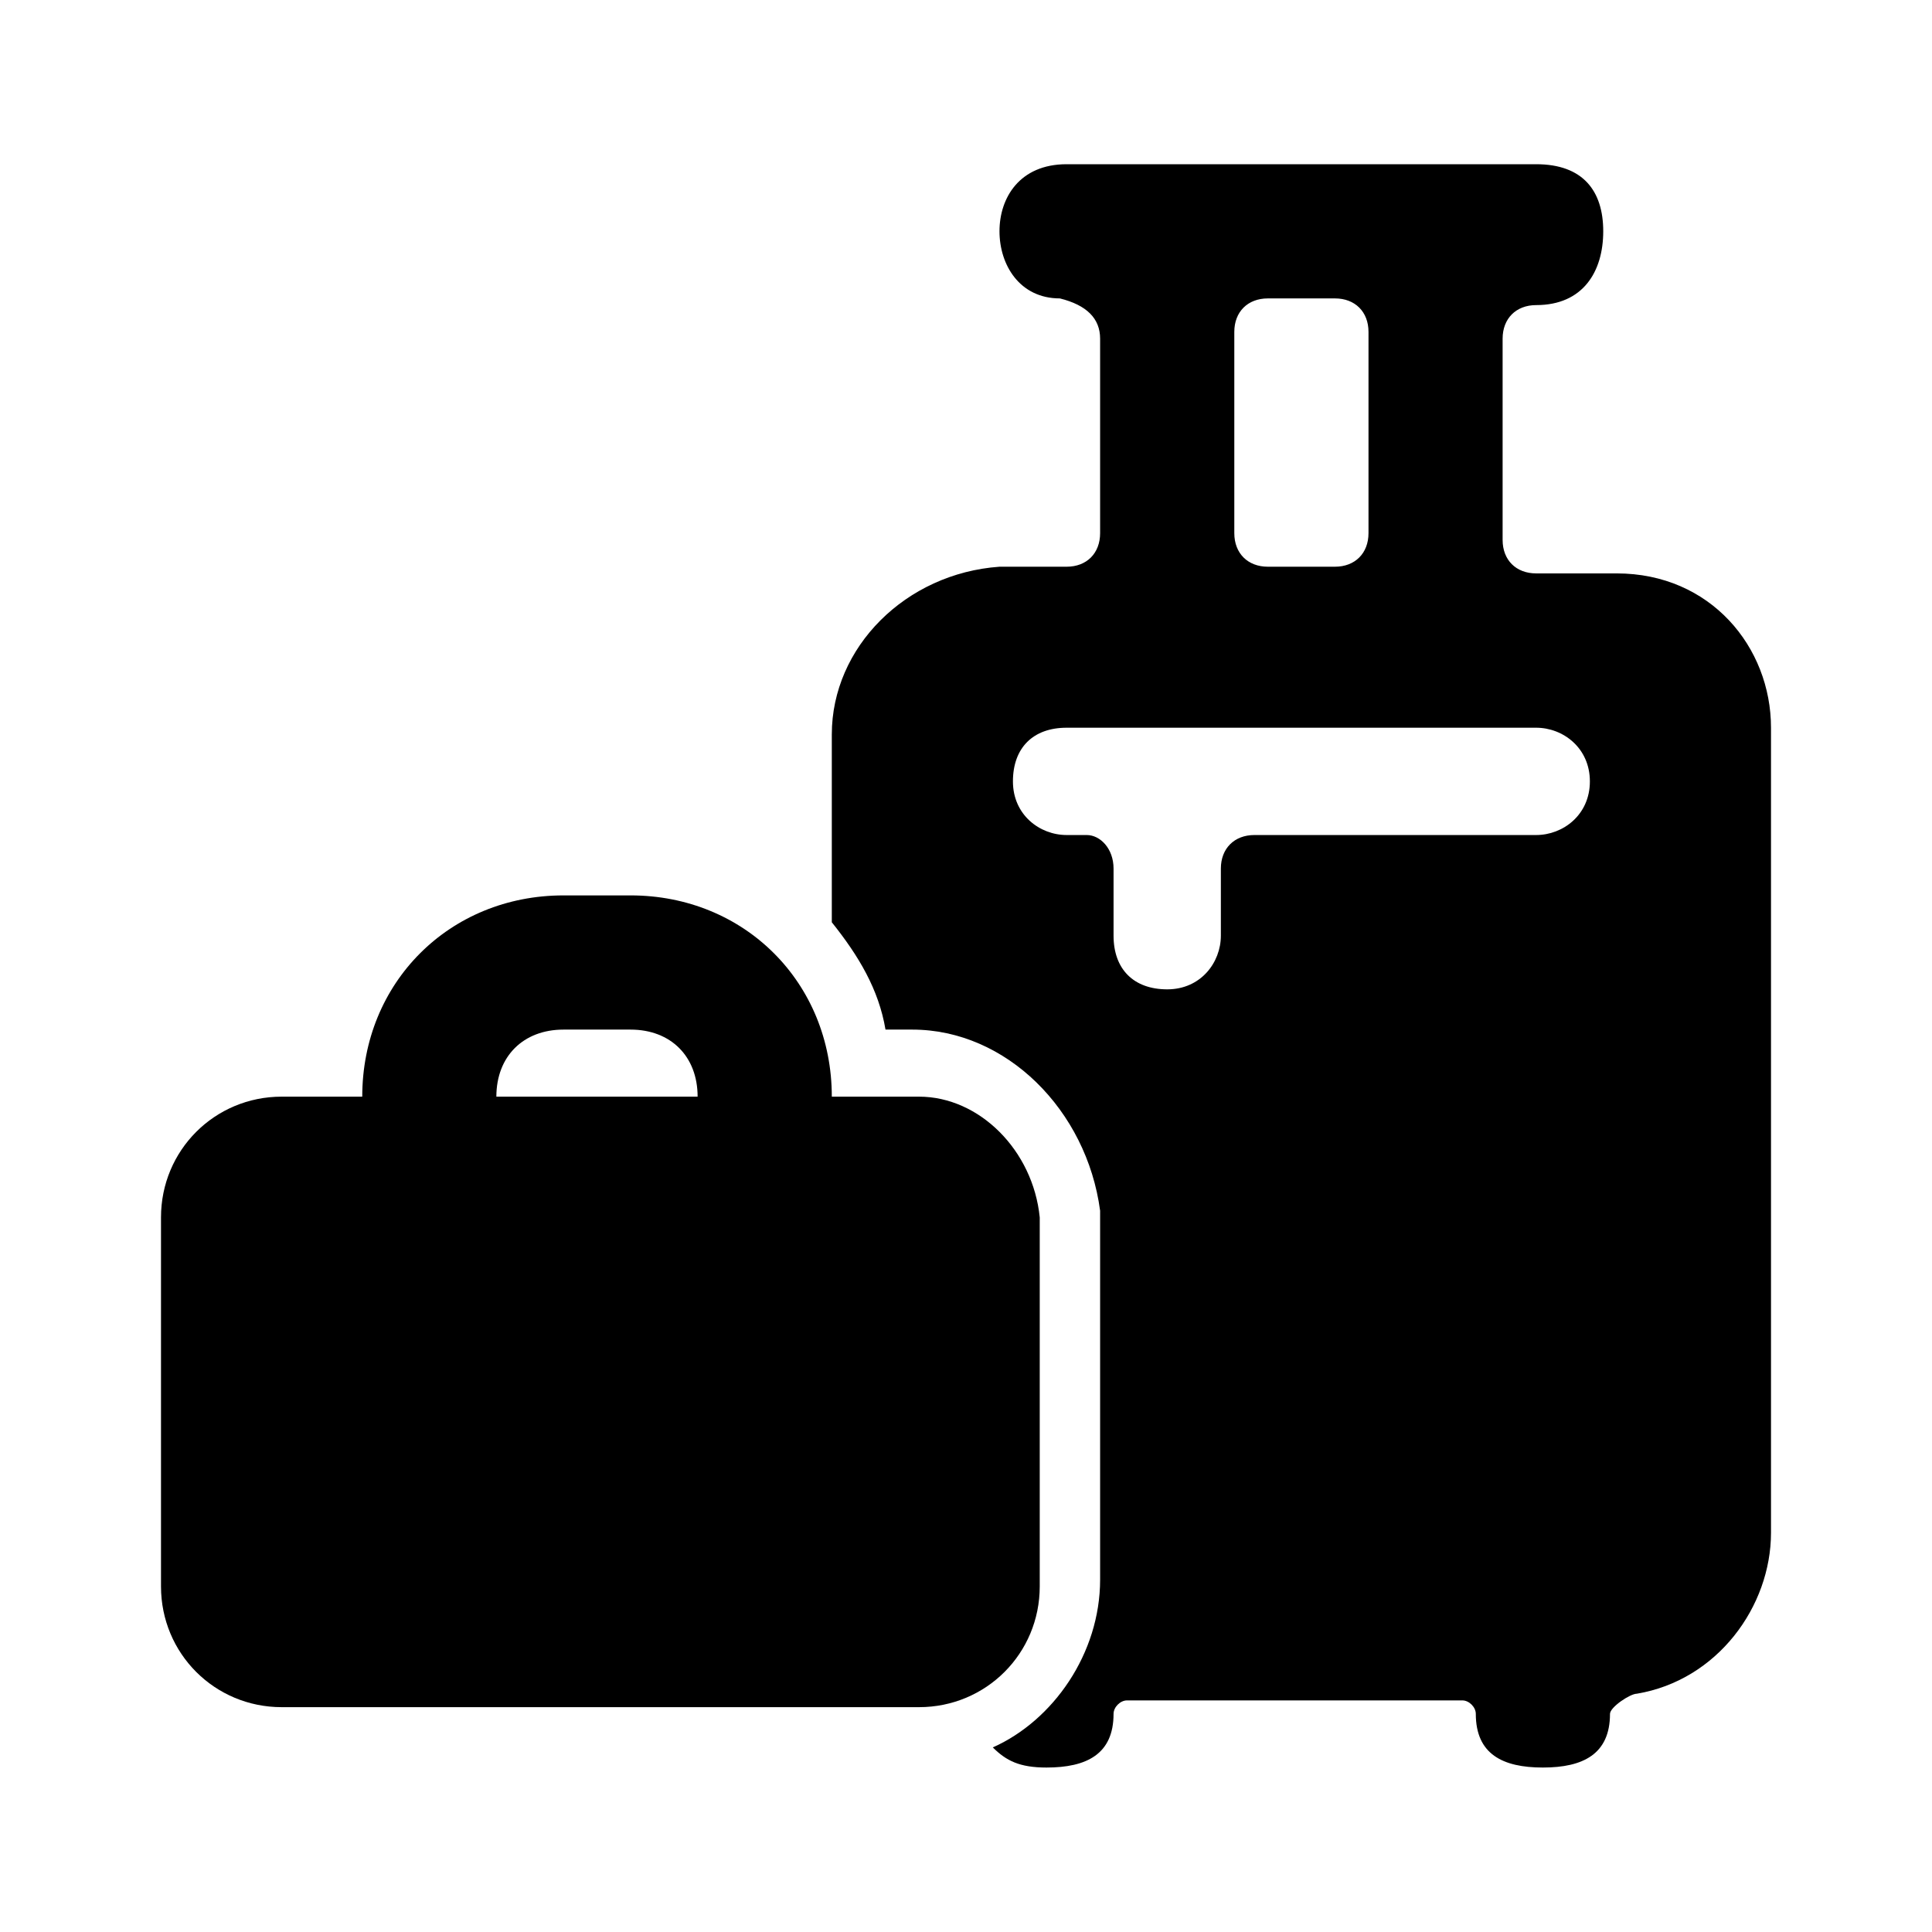
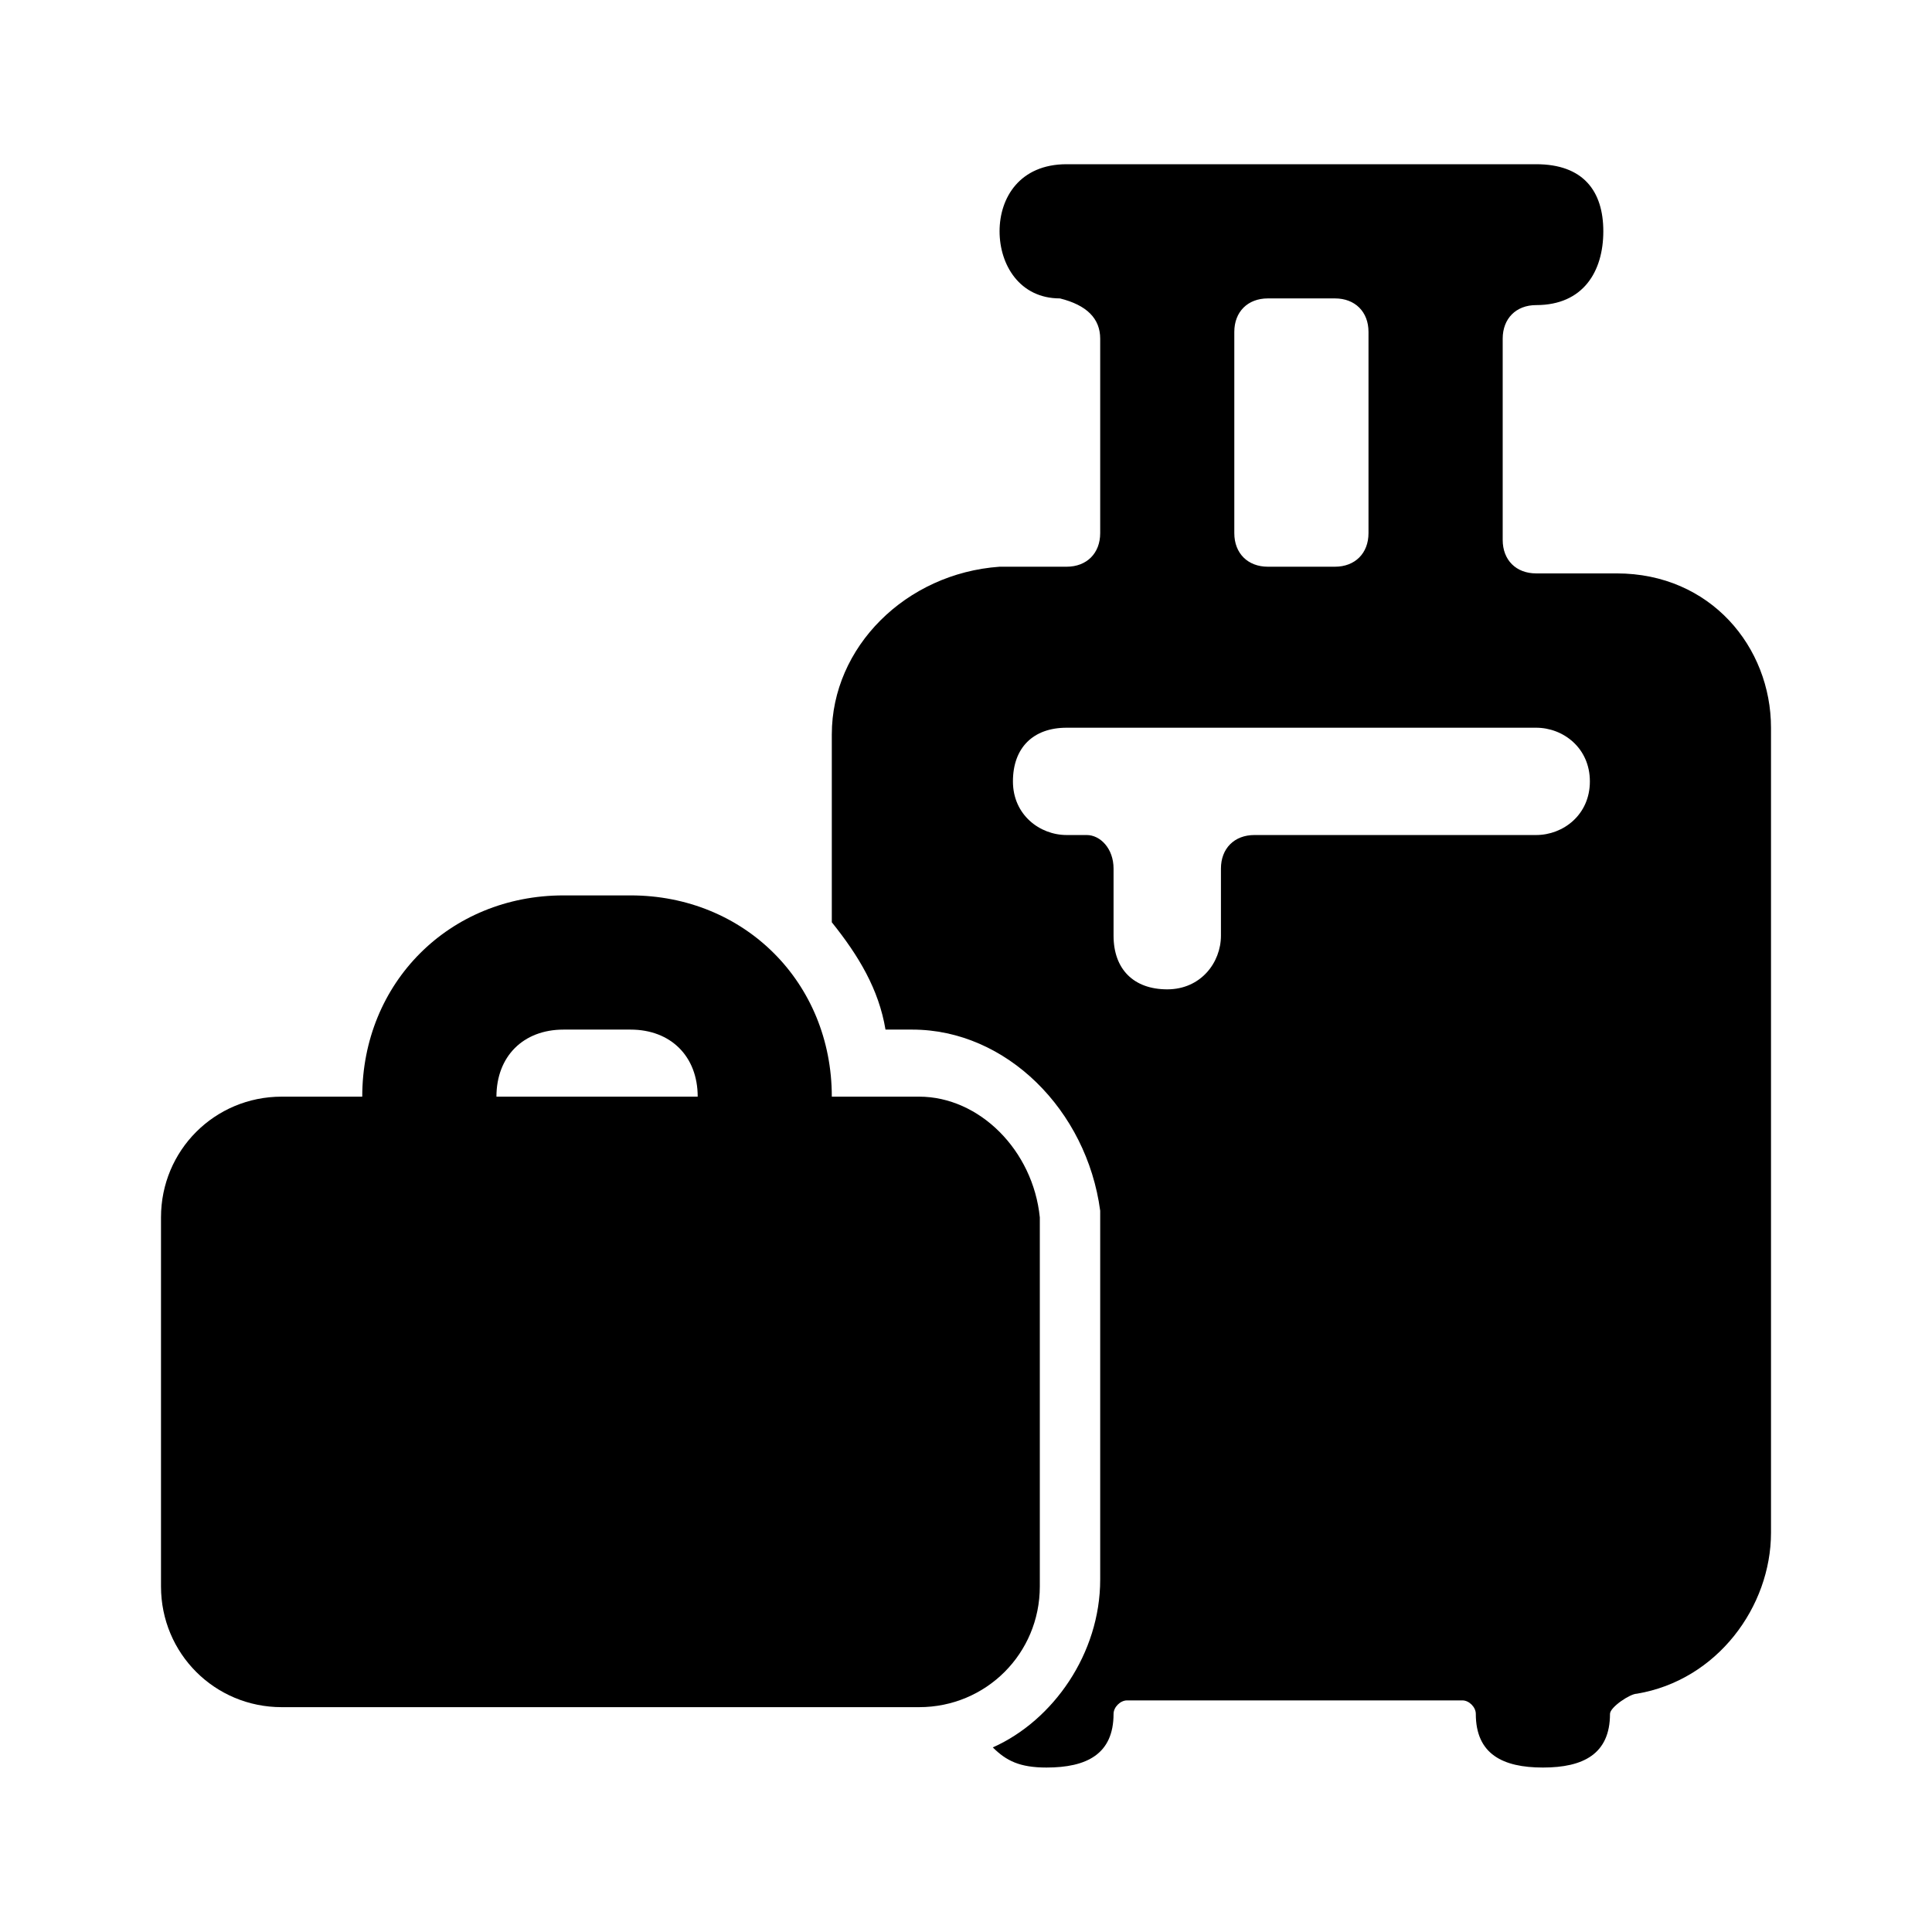
<svg width="24" height="24" viewBox="0 0 24 24">
-   <path d="M19.083 7.123C18.833 7.123 18.666 6.957 18.666 6.707V4.207C18.666 3.957 18.833 3.79 19.083 3.79C19.666 3.79 19.916 3.373 19.916 2.873C19.916 2.373 19.666 2.04 19.083 2.04H13.25C12.666 2.04 12.416 2.457 12.416 2.873C12.416 3.29 12.666 3.707 13.166 3.707C13.5 3.79 13.666 3.957 13.666 4.207V6.623C13.666 6.873 13.5 7.04 13.25 7.04H12.416C11.25 7.123 10.333 8.04 10.333 9.123V11.457C10.666 11.873 10.916 12.29 11 12.79H11.333C12.5 12.79 13.5 13.79 13.666 15.04V19.623C13.666 20.54 13.083 21.373 12.333 21.707C12.5 21.873 12.666 21.957 13 21.957C13.5 21.957 13.833 21.79 13.833 21.29C13.833 21.207 13.916 21.123 14 21.123H18.166C18.25 21.123 18.333 21.207 18.333 21.29C18.333 21.79 18.666 21.957 19.166 21.957C19.666 21.957 20 21.79 20 21.29C20 21.207 20.25 21.04 20.333 21.04C21.333 20.873 22 19.957 22 19.04V9.04C22 8.04 21.25 7.123 20.083 7.123H19.083ZM15.75 3.707H16.583C16.833 3.707 17 3.873 17 4.123V6.623C17 6.873 16.833 7.04 16.583 7.04H15.75C15.5 7.04 15.333 6.873 15.333 6.623V4.123C15.333 3.873 15.5 3.707 15.75 3.707ZM19.083 10.373H15.583C15.333 10.373 15.166 10.54 15.166 10.79V11.623C15.166 11.957 14.916 12.29 14.5 12.29C14.083 12.29 13.833 12.04 13.833 11.623V10.79C13.833 10.54 13.666 10.373 13.5 10.373H13.25C12.916 10.373 12.583 10.123 12.583 9.707C12.583 9.29 12.833 9.04 13.25 9.04H19.083C19.416 9.04 19.75 9.29 19.75 9.707C19.75 10.123 19.416 10.373 19.083 10.373Z" />
-   <path d="M11.416 13.623H10.333C10.333 12.207 9.25 11.123 7.833 11.123H7C5.583 11.123 4.5 12.207 4.5 13.623H3.5C2.666 13.623 2 14.29 2 15.123V19.707C2 20.54 2.666 21.207 3.5 21.207H11.416C12.25 21.207 12.916 20.54 12.916 19.707V15.123C12.833 14.29 12.166 13.623 11.416 13.623ZM6.166 13.623C6.166 13.123 6.5 12.79 7 12.79H7.833C8.333 12.79 8.666 13.123 8.666 13.623H6.166Z" />
+   <path d="M19.083 7.123C18.833 7.123 18.667 6.957 18.667 6.707V4.207C18.667 3.957 18.833 3.79 19.083 3.79C19.667 3.79 19.917 3.373 19.917 2.873C19.917 2.373 19.667 2.04 19.083 2.04H13.25C12.667 2.04 12.417 2.457 12.417 2.873C12.417 3.29 12.667 3.707 13.167 3.707C13.5 3.79 13.667 3.957 13.667 4.207V6.623C13.667 6.873 13.5 7.04 13.25 7.04H12.417C11.25 7.123 10.333 8.04 10.333 9.123V11.457C10.667 11.873 10.917 12.29 11 12.79H11.333C12.5 12.79 13.5 13.79 13.667 15.04V19.623C13.667 20.54 13.083 21.373 12.333 21.707C12.5 21.873 12.667 21.957 13 21.957C13.5 21.957 13.833 21.79 13.833 21.29C13.833 21.207 13.917 21.123 14 21.123H18.167C18.25 21.123 18.333 21.207 18.333 21.29C18.333 21.79 18.667 21.957 19.167 21.957C19.667 21.957 20 21.79 20 21.29C20 21.207 20.25 21.04 20.333 21.04C21.333 20.873 22 19.957 22 19.04V9.04C22 8.04 21.25 7.123 20.083 7.123H19.083ZM15.75 3.707H16.583C16.833 3.707 17 3.873 17 4.123V6.623C17 6.873 16.833 7.04 16.583 7.04H15.75C15.5 7.04 15.333 6.873 15.333 6.623V4.123C15.333 3.873 15.5 3.707 15.75 3.707ZM19.083 10.373H15.583C15.333 10.373 15.167 10.54 15.167 10.79V11.623C15.167 11.957 14.917 12.29 14.5 12.29C14.083 12.29 13.833 12.04 13.833 11.623V10.79C13.833 10.54 13.667 10.373 13.5 10.373H13.25C12.917 10.373 12.583 10.123 12.583 9.707C12.583 9.29 12.833 9.04 13.25 9.04H19.083C19.417 9.04 19.75 9.29 19.75 9.707C19.75 10.123 19.417 10.373 19.083 10.373Z" />
+   <path d="M11.417 13.623H10.333C10.333 12.207 9.25 11.123 7.833 11.123H7C5.583 11.123 4.5 12.207 4.5 13.623H3.5C2.667 13.623 2 14.29 2 15.123V19.707C2 20.54 2.667 21.207 3.5 21.207H11.417C12.25 21.207 12.917 20.54 12.917 19.707V15.123C12.833 14.29 12.167 13.623 11.417 13.623ZM6.167 13.623C6.167 13.123 6.5 12.79 7 12.79H7.833C8.333 12.79 8.667 13.123 8.667 13.623H6.167Z" />
</svg>
